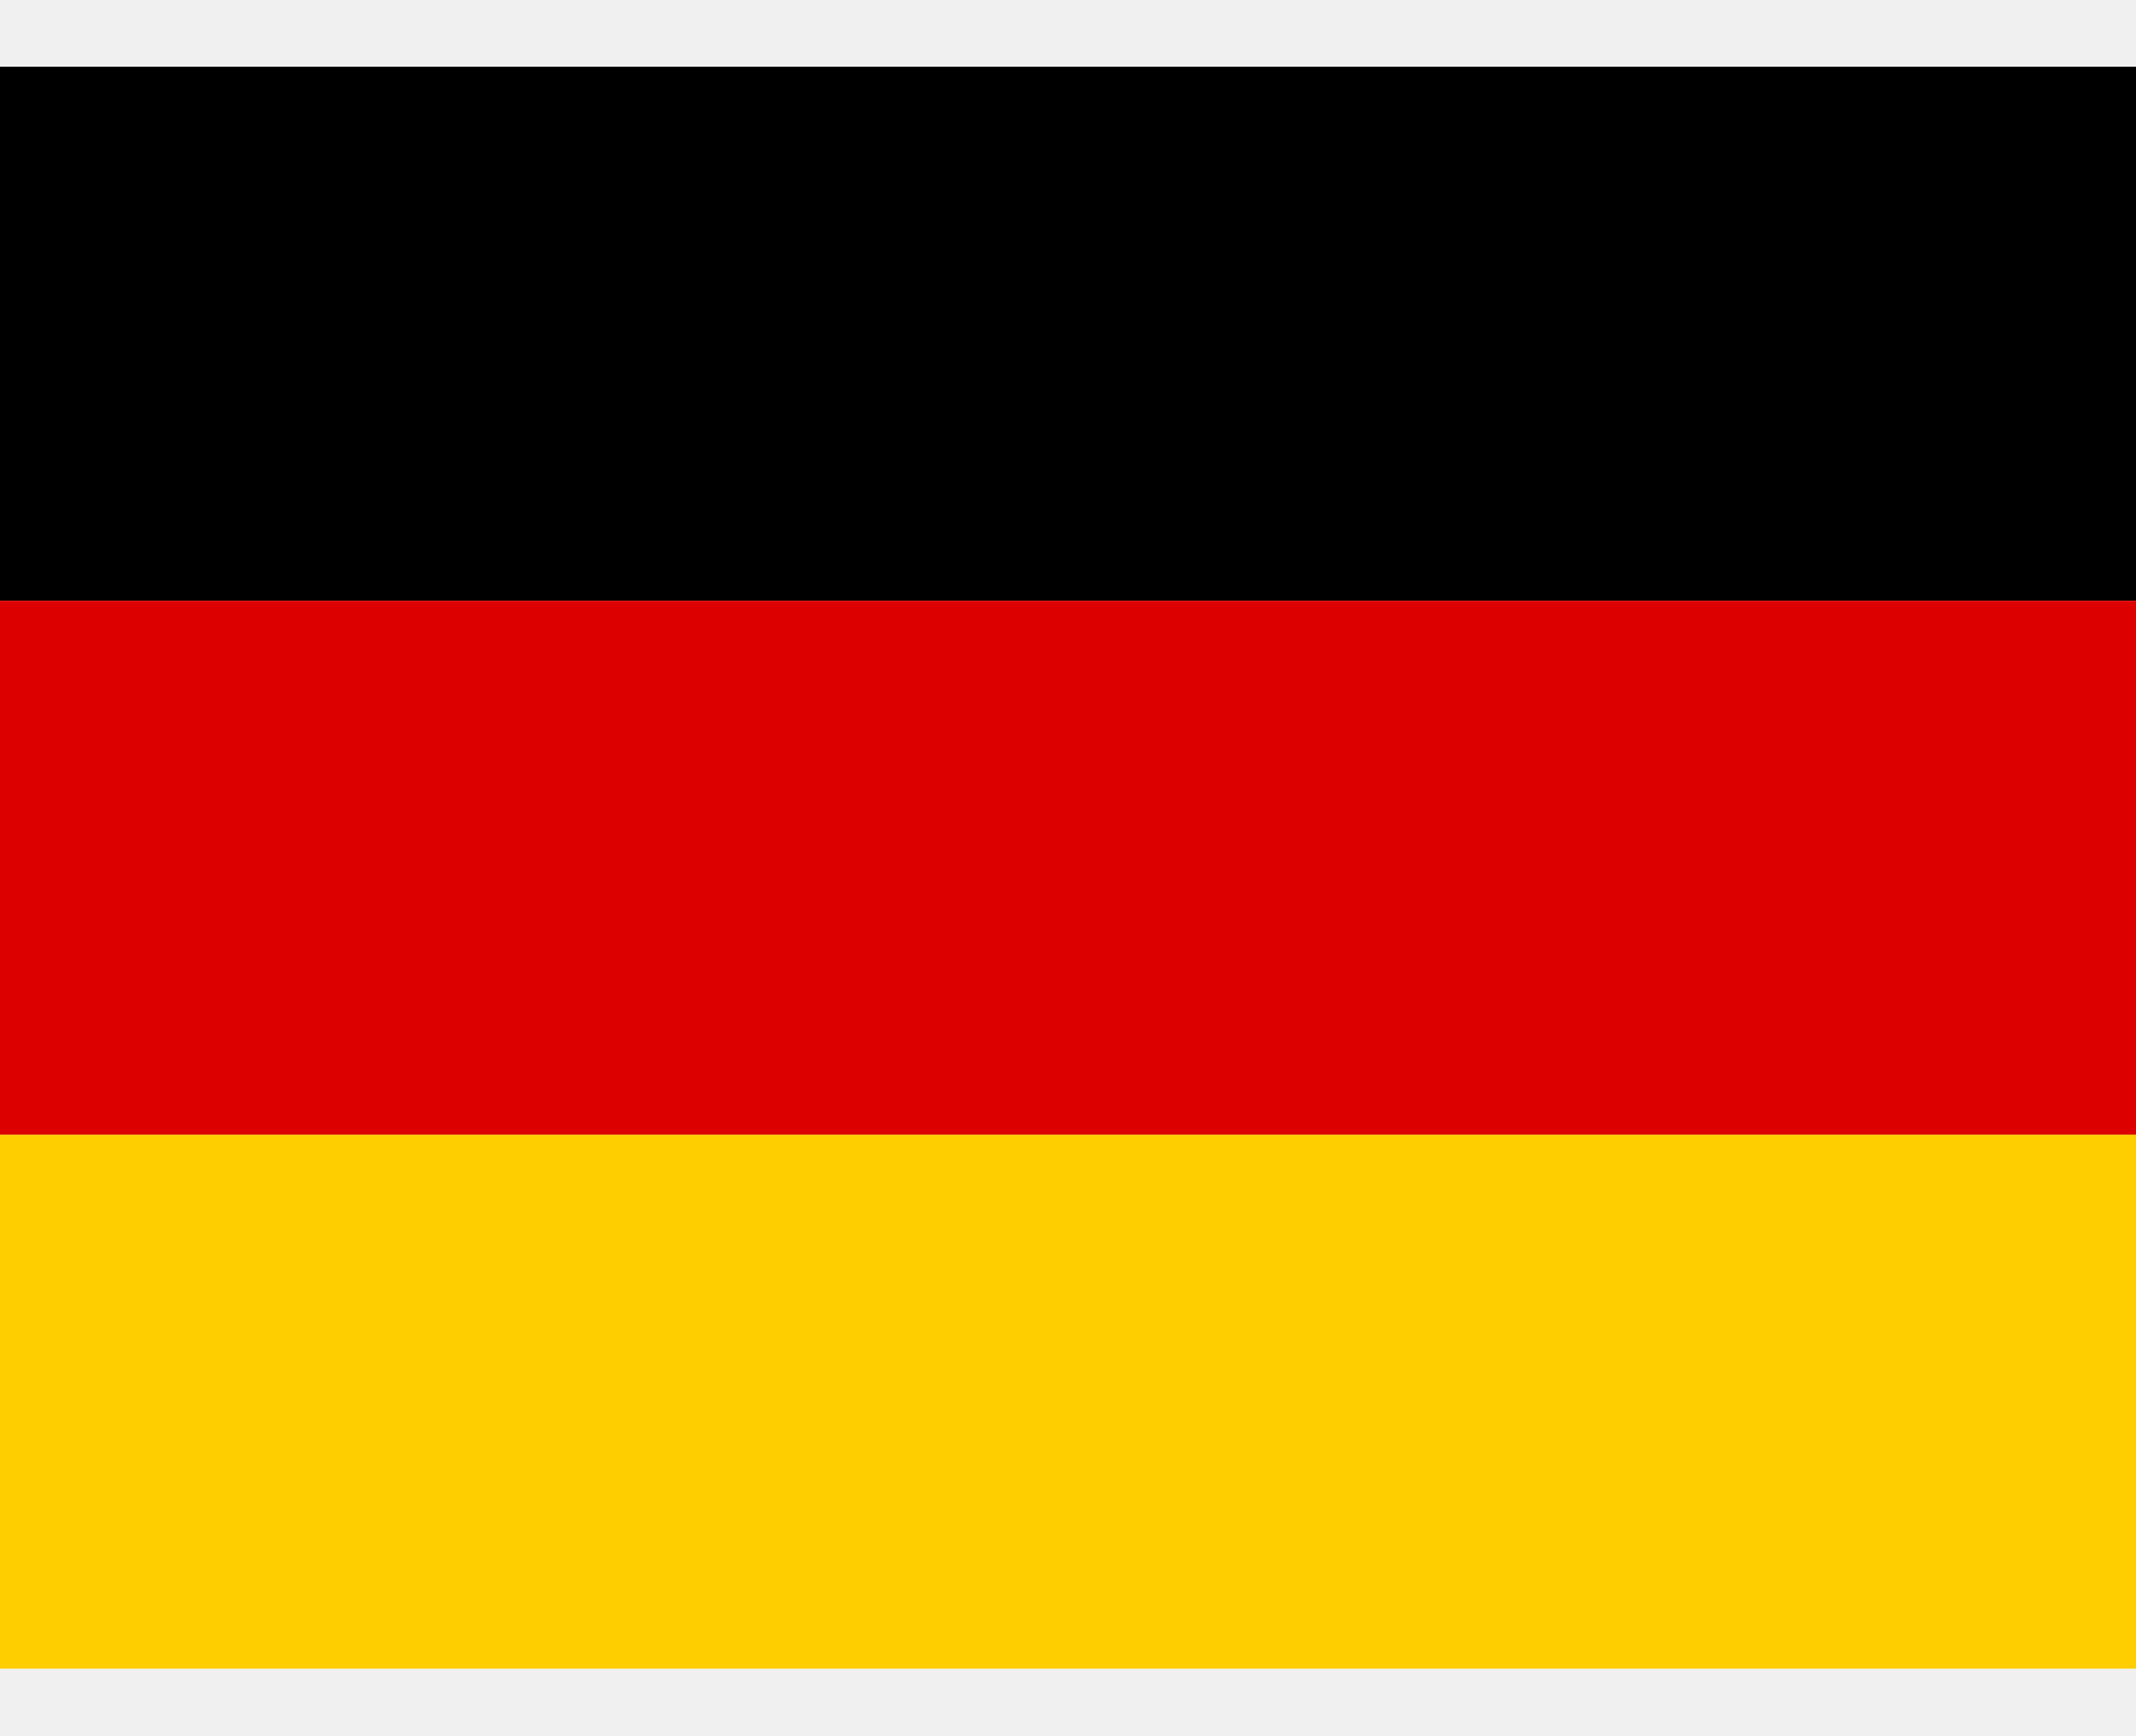
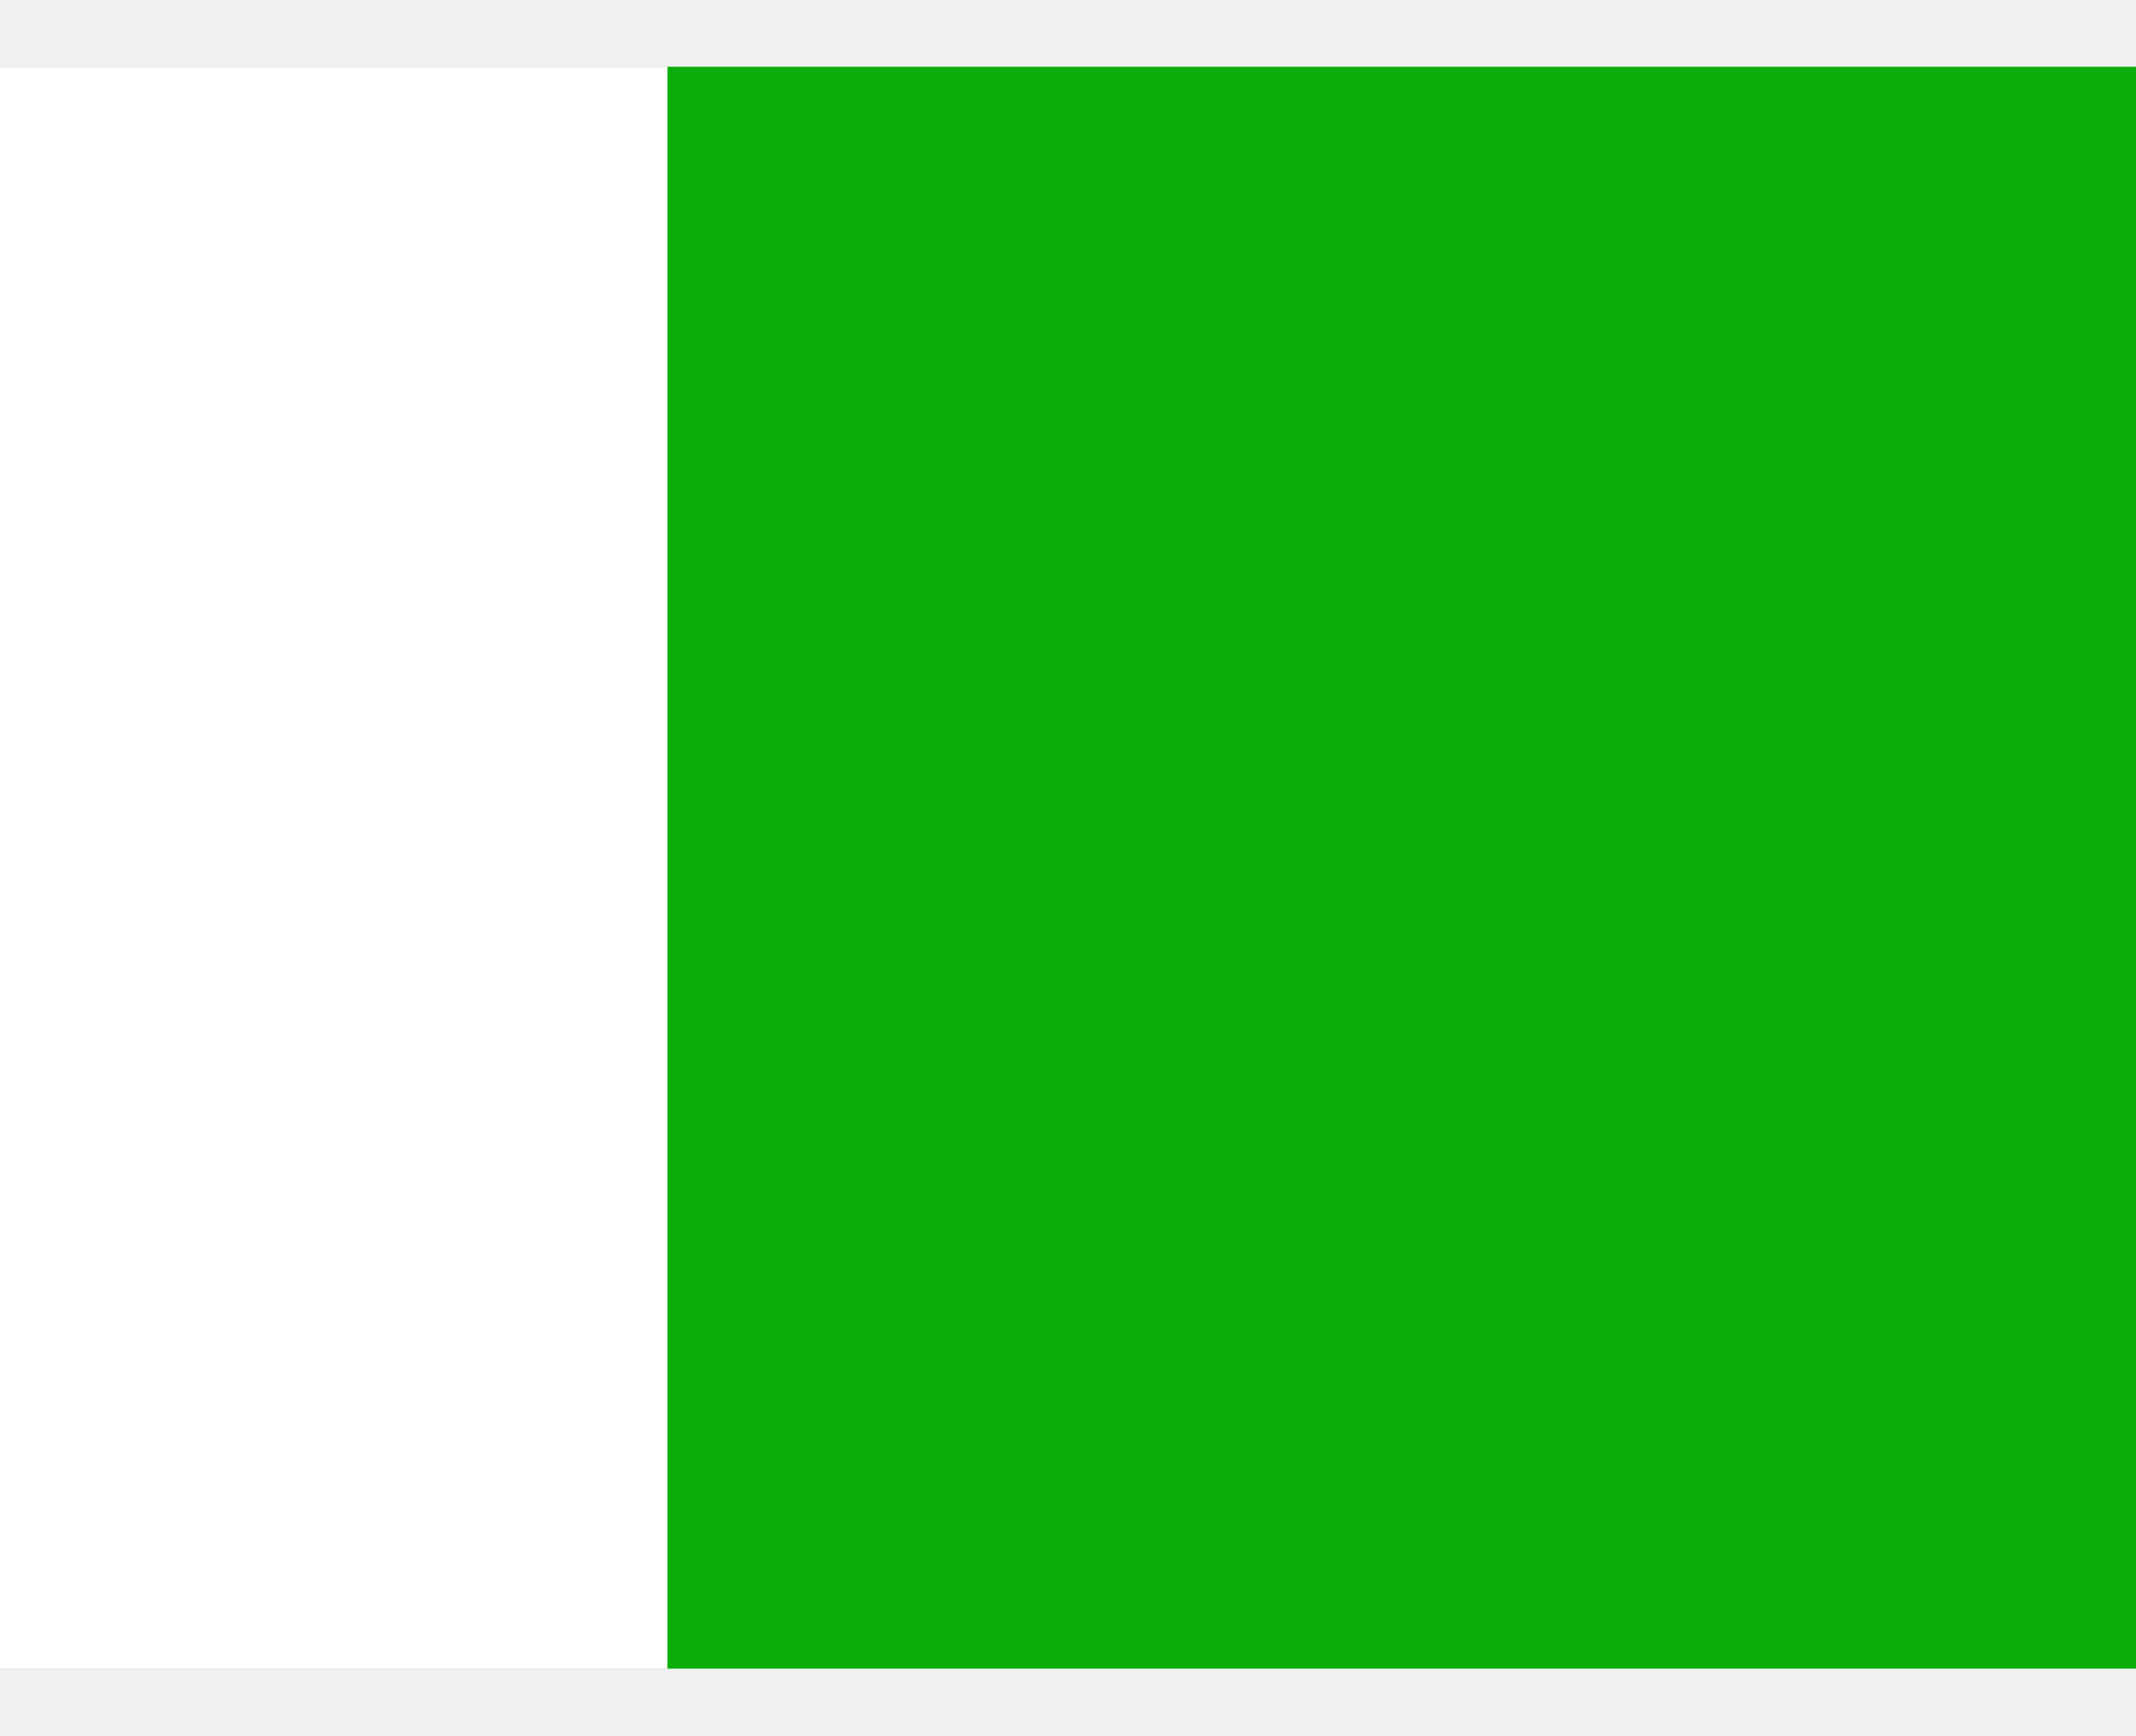
<svg xmlns="http://www.w3.org/2000/svg" width="16" height="13" viewBox="0 0 16 13" fill="none">
  <g clip-path="url(#clip0_5543_19751)">
-     <path d="M0 8.5H16V12.5H0V8.5Z" fill="#FFCE00" />
-     <path d="M0 0.5H16V4.5H0V0.5Z" fill="black" />
-     <path d="M0 4.5H16V8.5H0V4.5Z" fill="#DD0000" />
+     <path fill-rule="evenodd" clip-rule="evenodd" d="M0 0.5H16V12.5H0V0.5Z" fill="#0aad0a" />
+     <path fill-rule="evenodd" clip-rule="evenodd" d="M10 0.5H5V12.5H0V0.5Z" fill="white" />
  </g>
  <defs>
    <clipPath id="clip0_5543_19751">
      <rect width="16" height="12" fill="white" transform="translate(0 0.5)" />
    </clipPath>
  </defs>
</svg>
